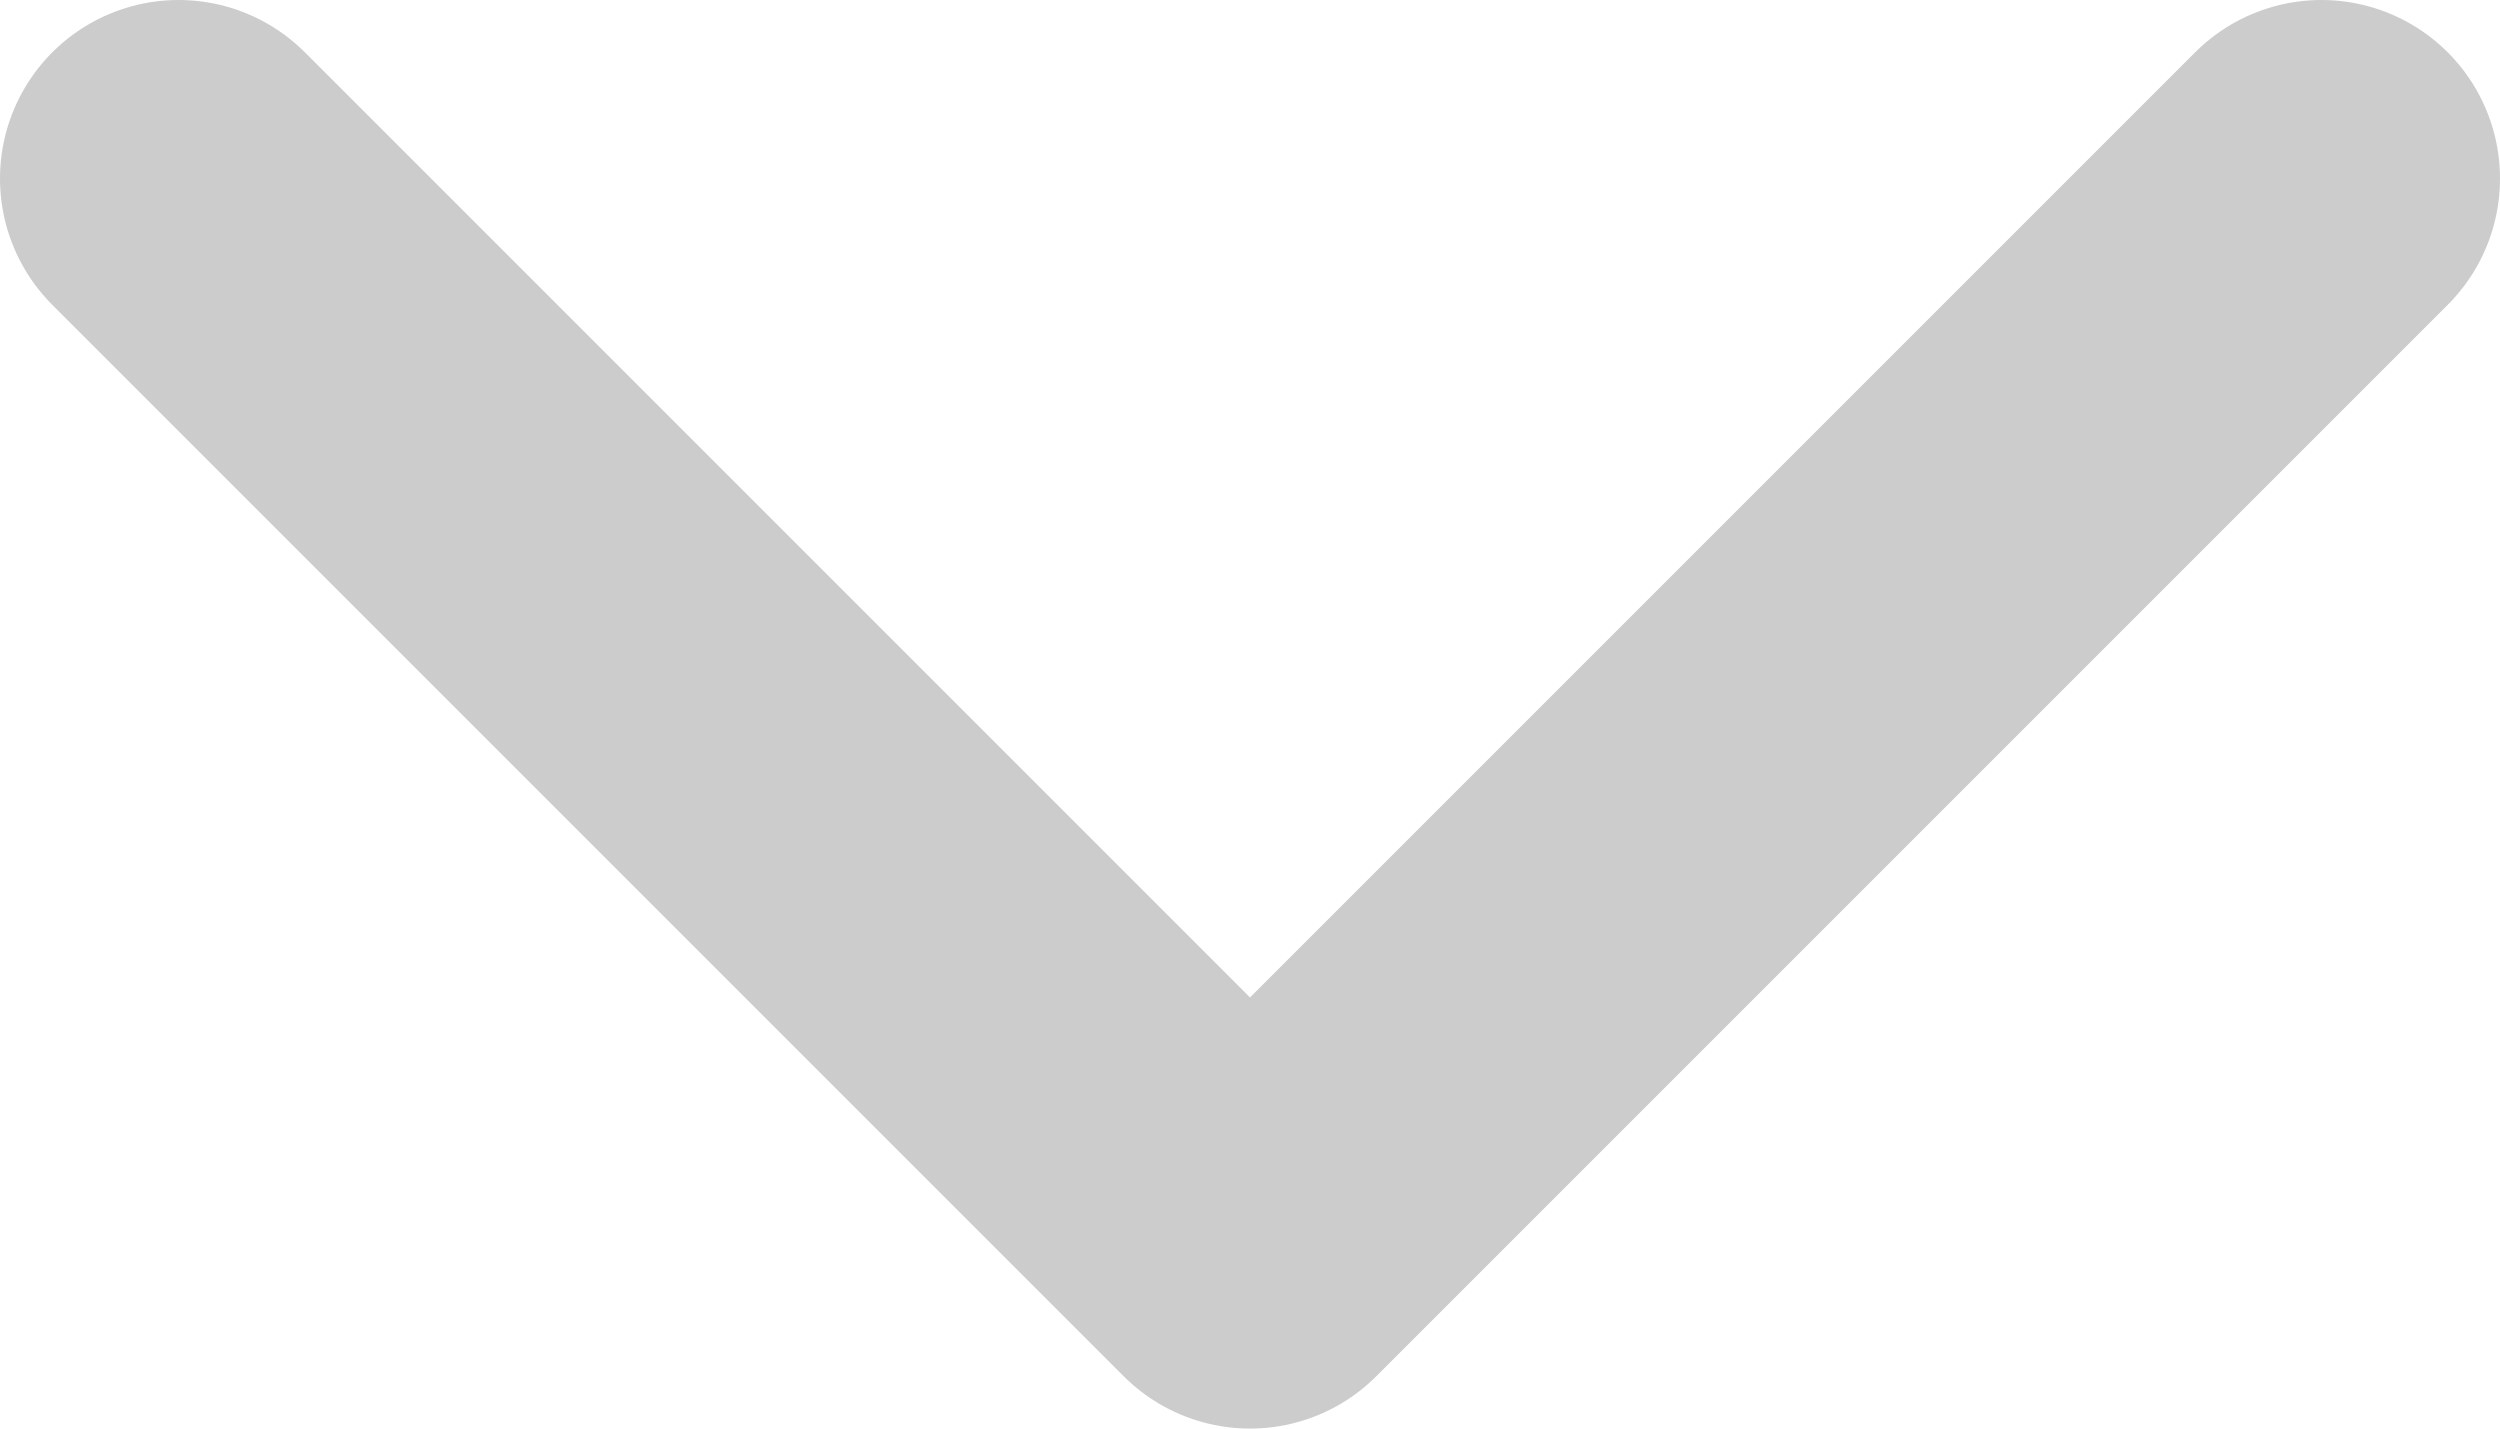
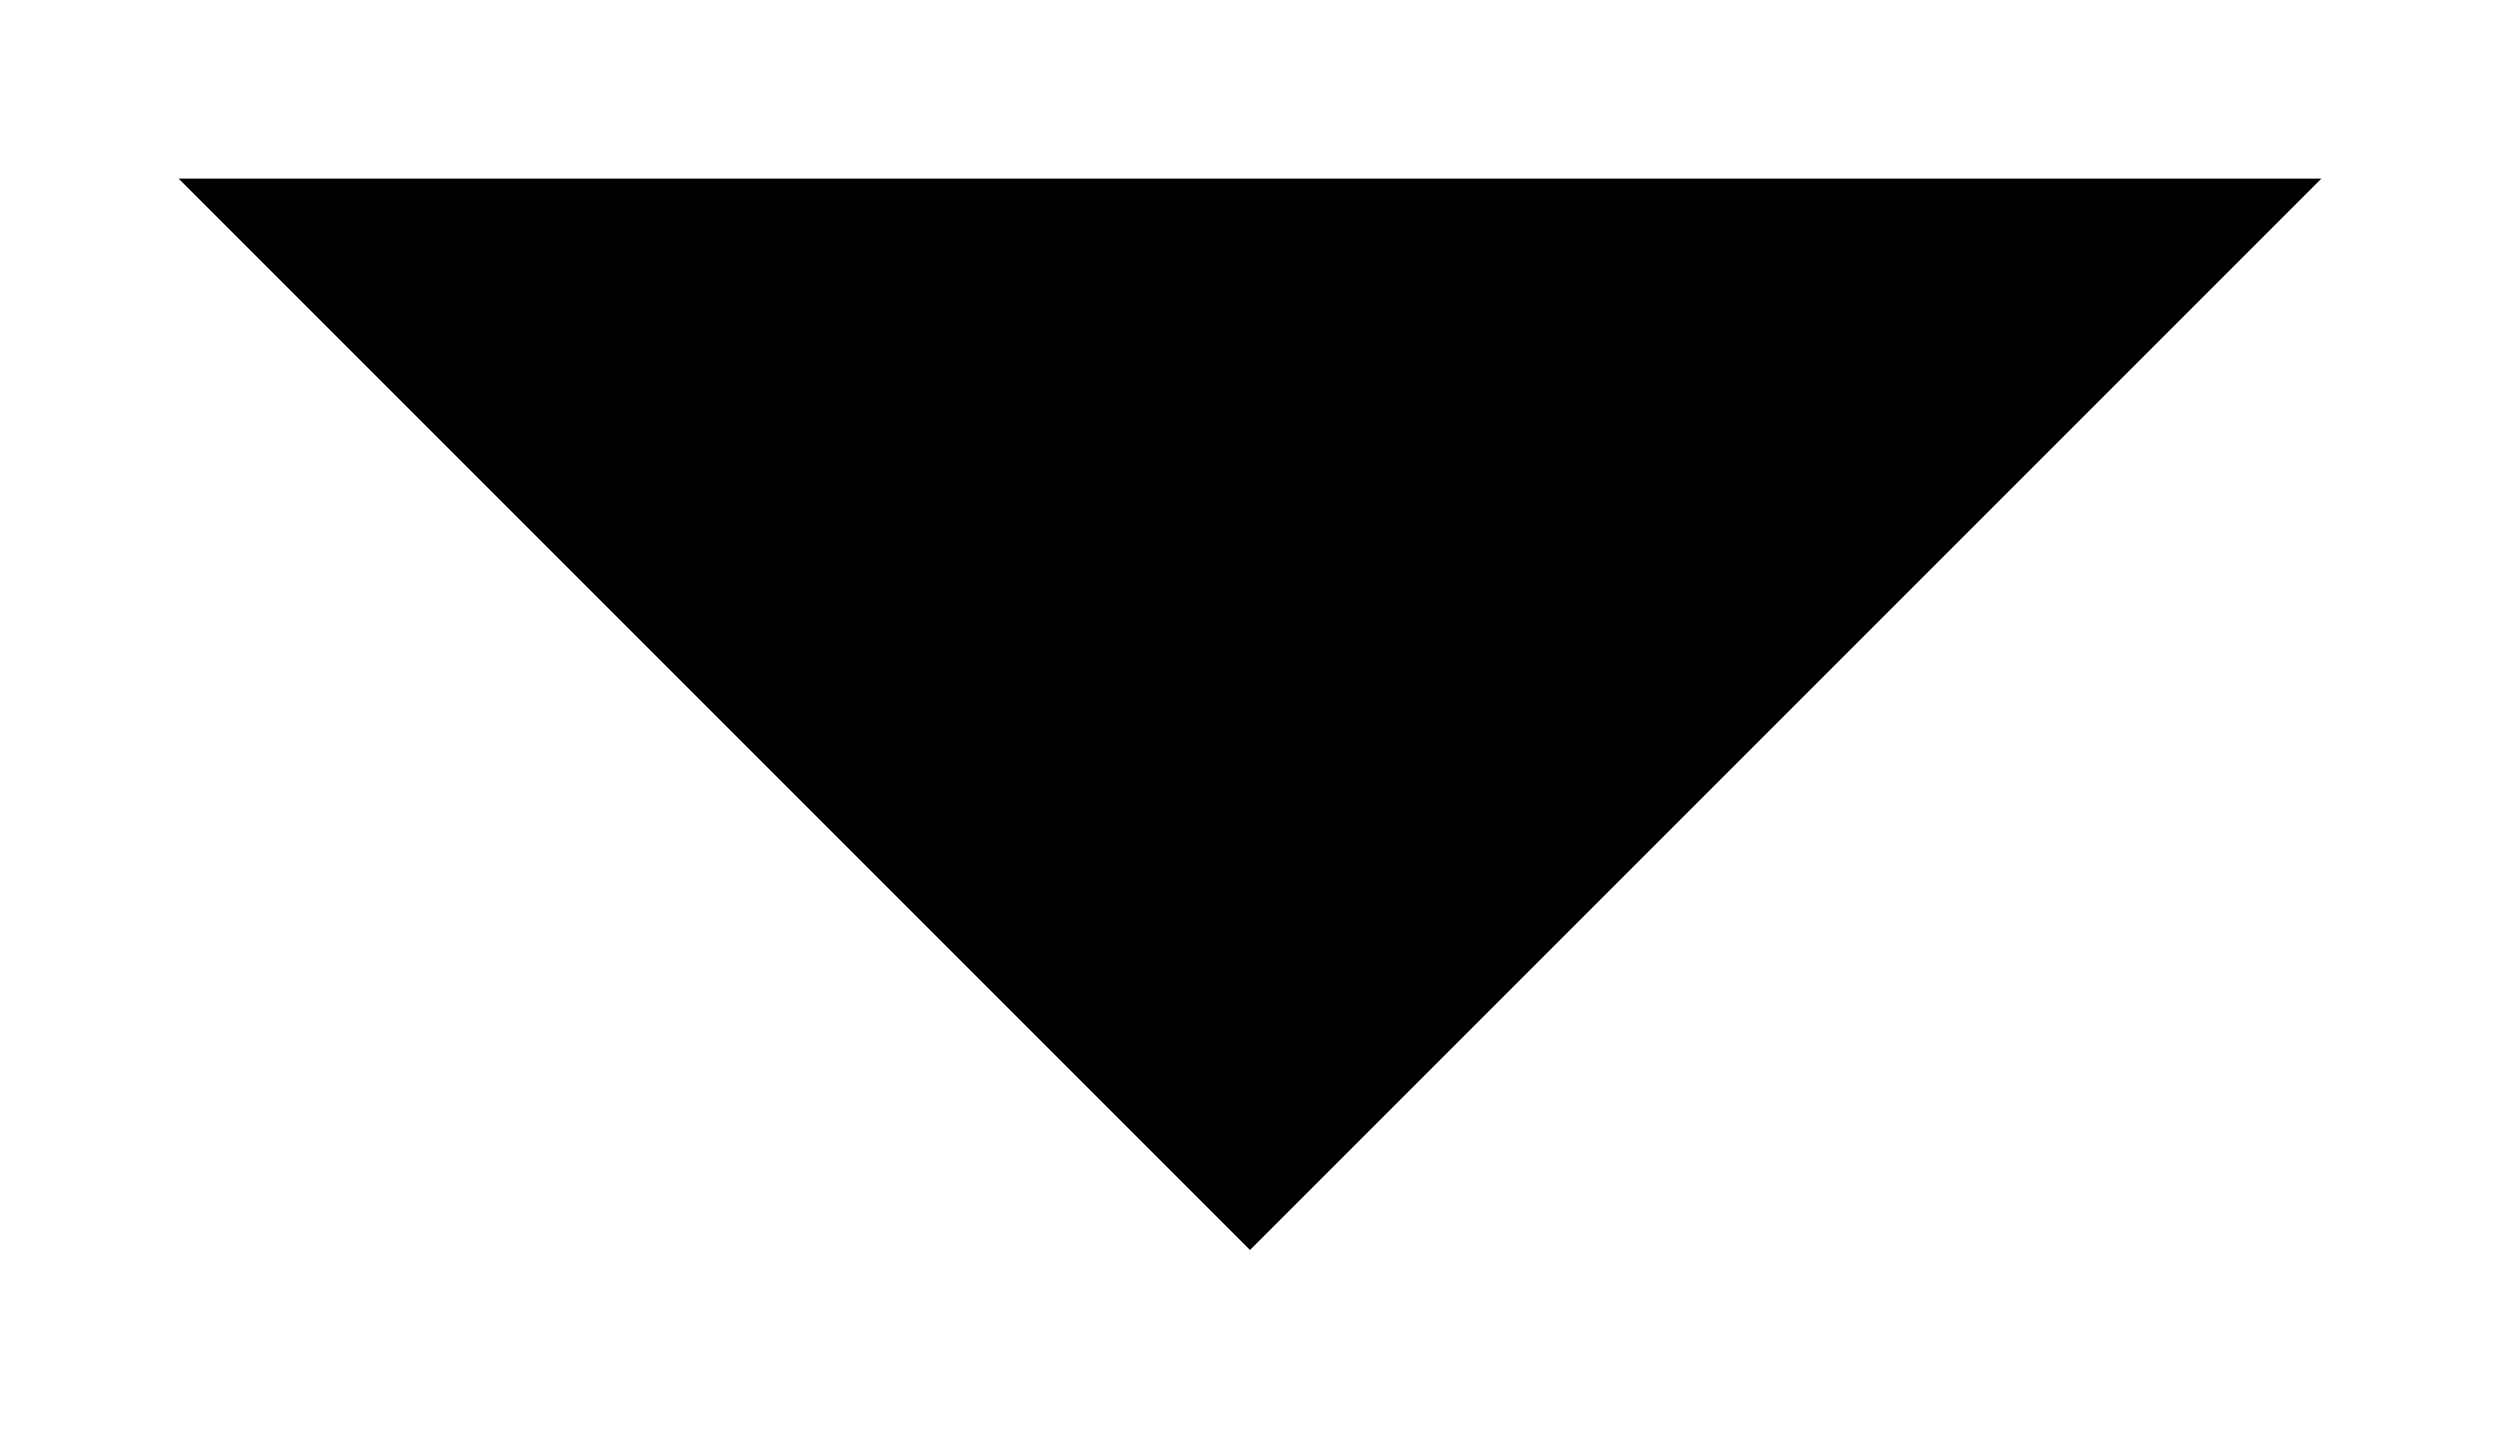
- <svg xmlns="http://www.w3.org/2000/svg" width="14" height="8" viewBox="0 0 14 8" fill="none">
-   <path d="M1 1L7 7L13 1" stroke="black" stroke-opacity="0.2" stroke-width="2" stroke-linecap="round" stroke-linejoin="round" />
+ <svg xmlns="http://www.w3.org/2000/svg" width="14" height="8" viewBox="0 0 14 8">
+   <path d="M1 1L7 7L13 1" stroke-opacity="0.2" stroke-width="2" stroke-linecap="round" stroke-linejoin="round" />
</svg>
